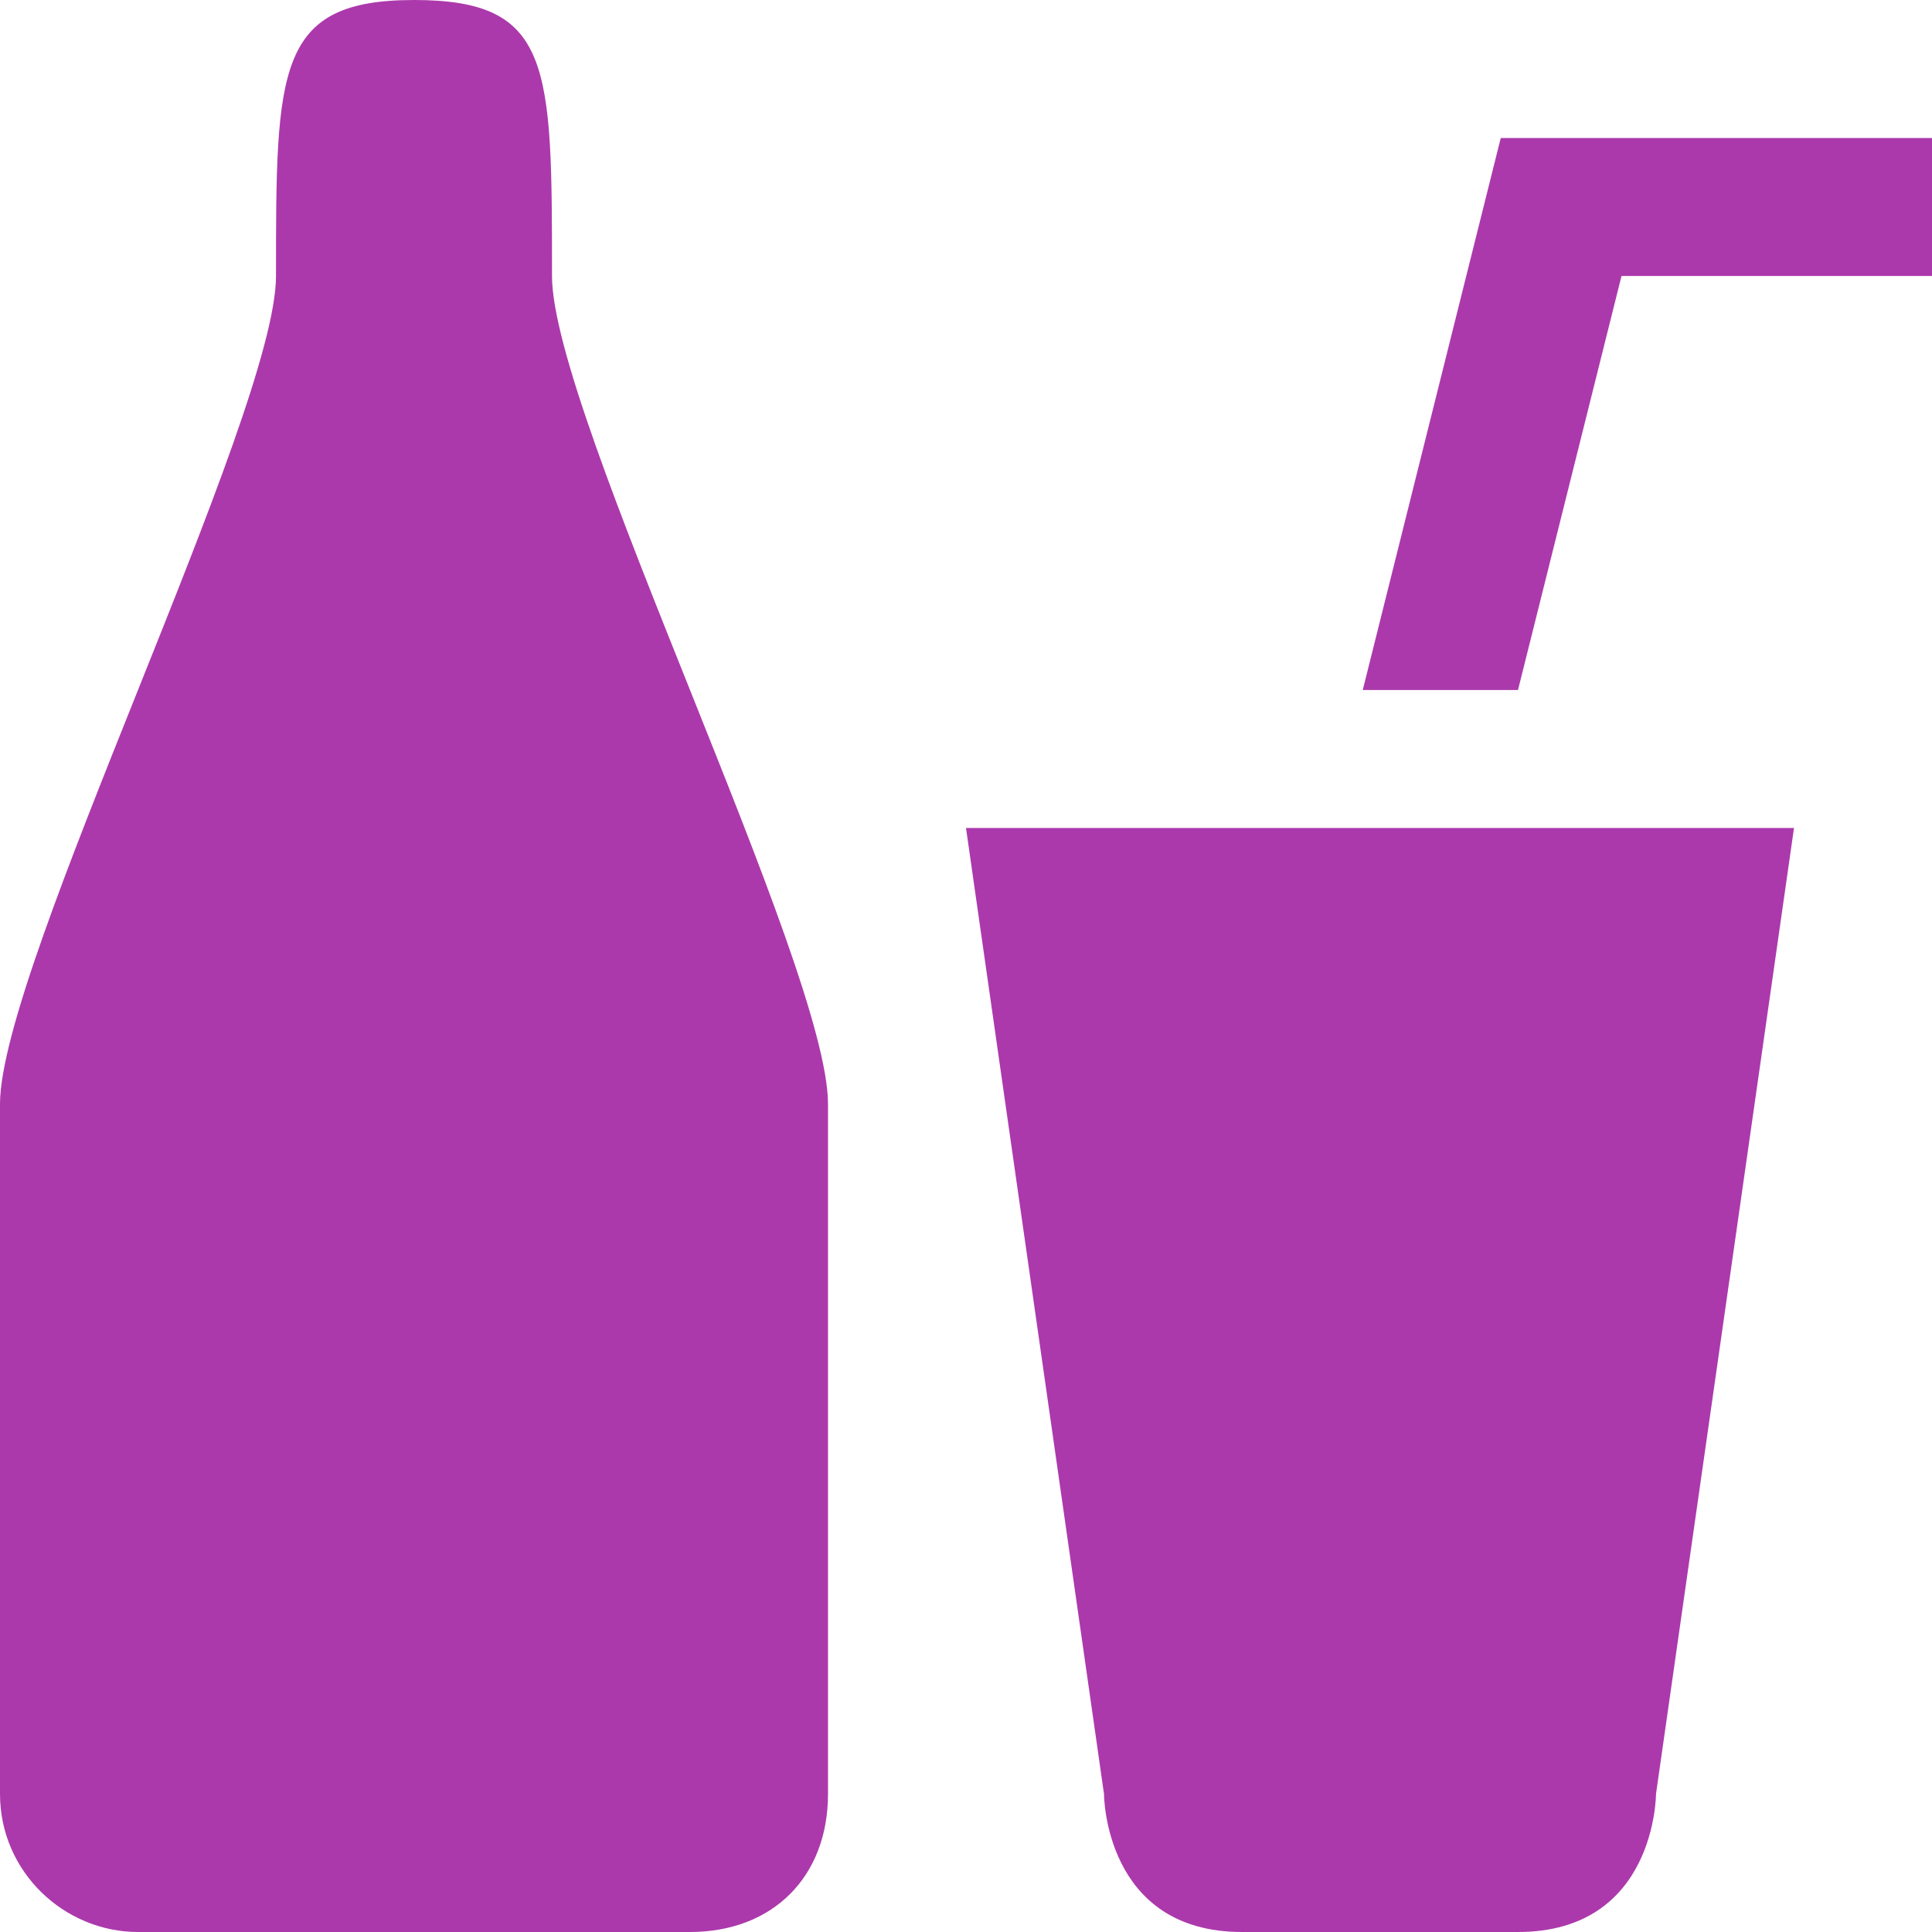
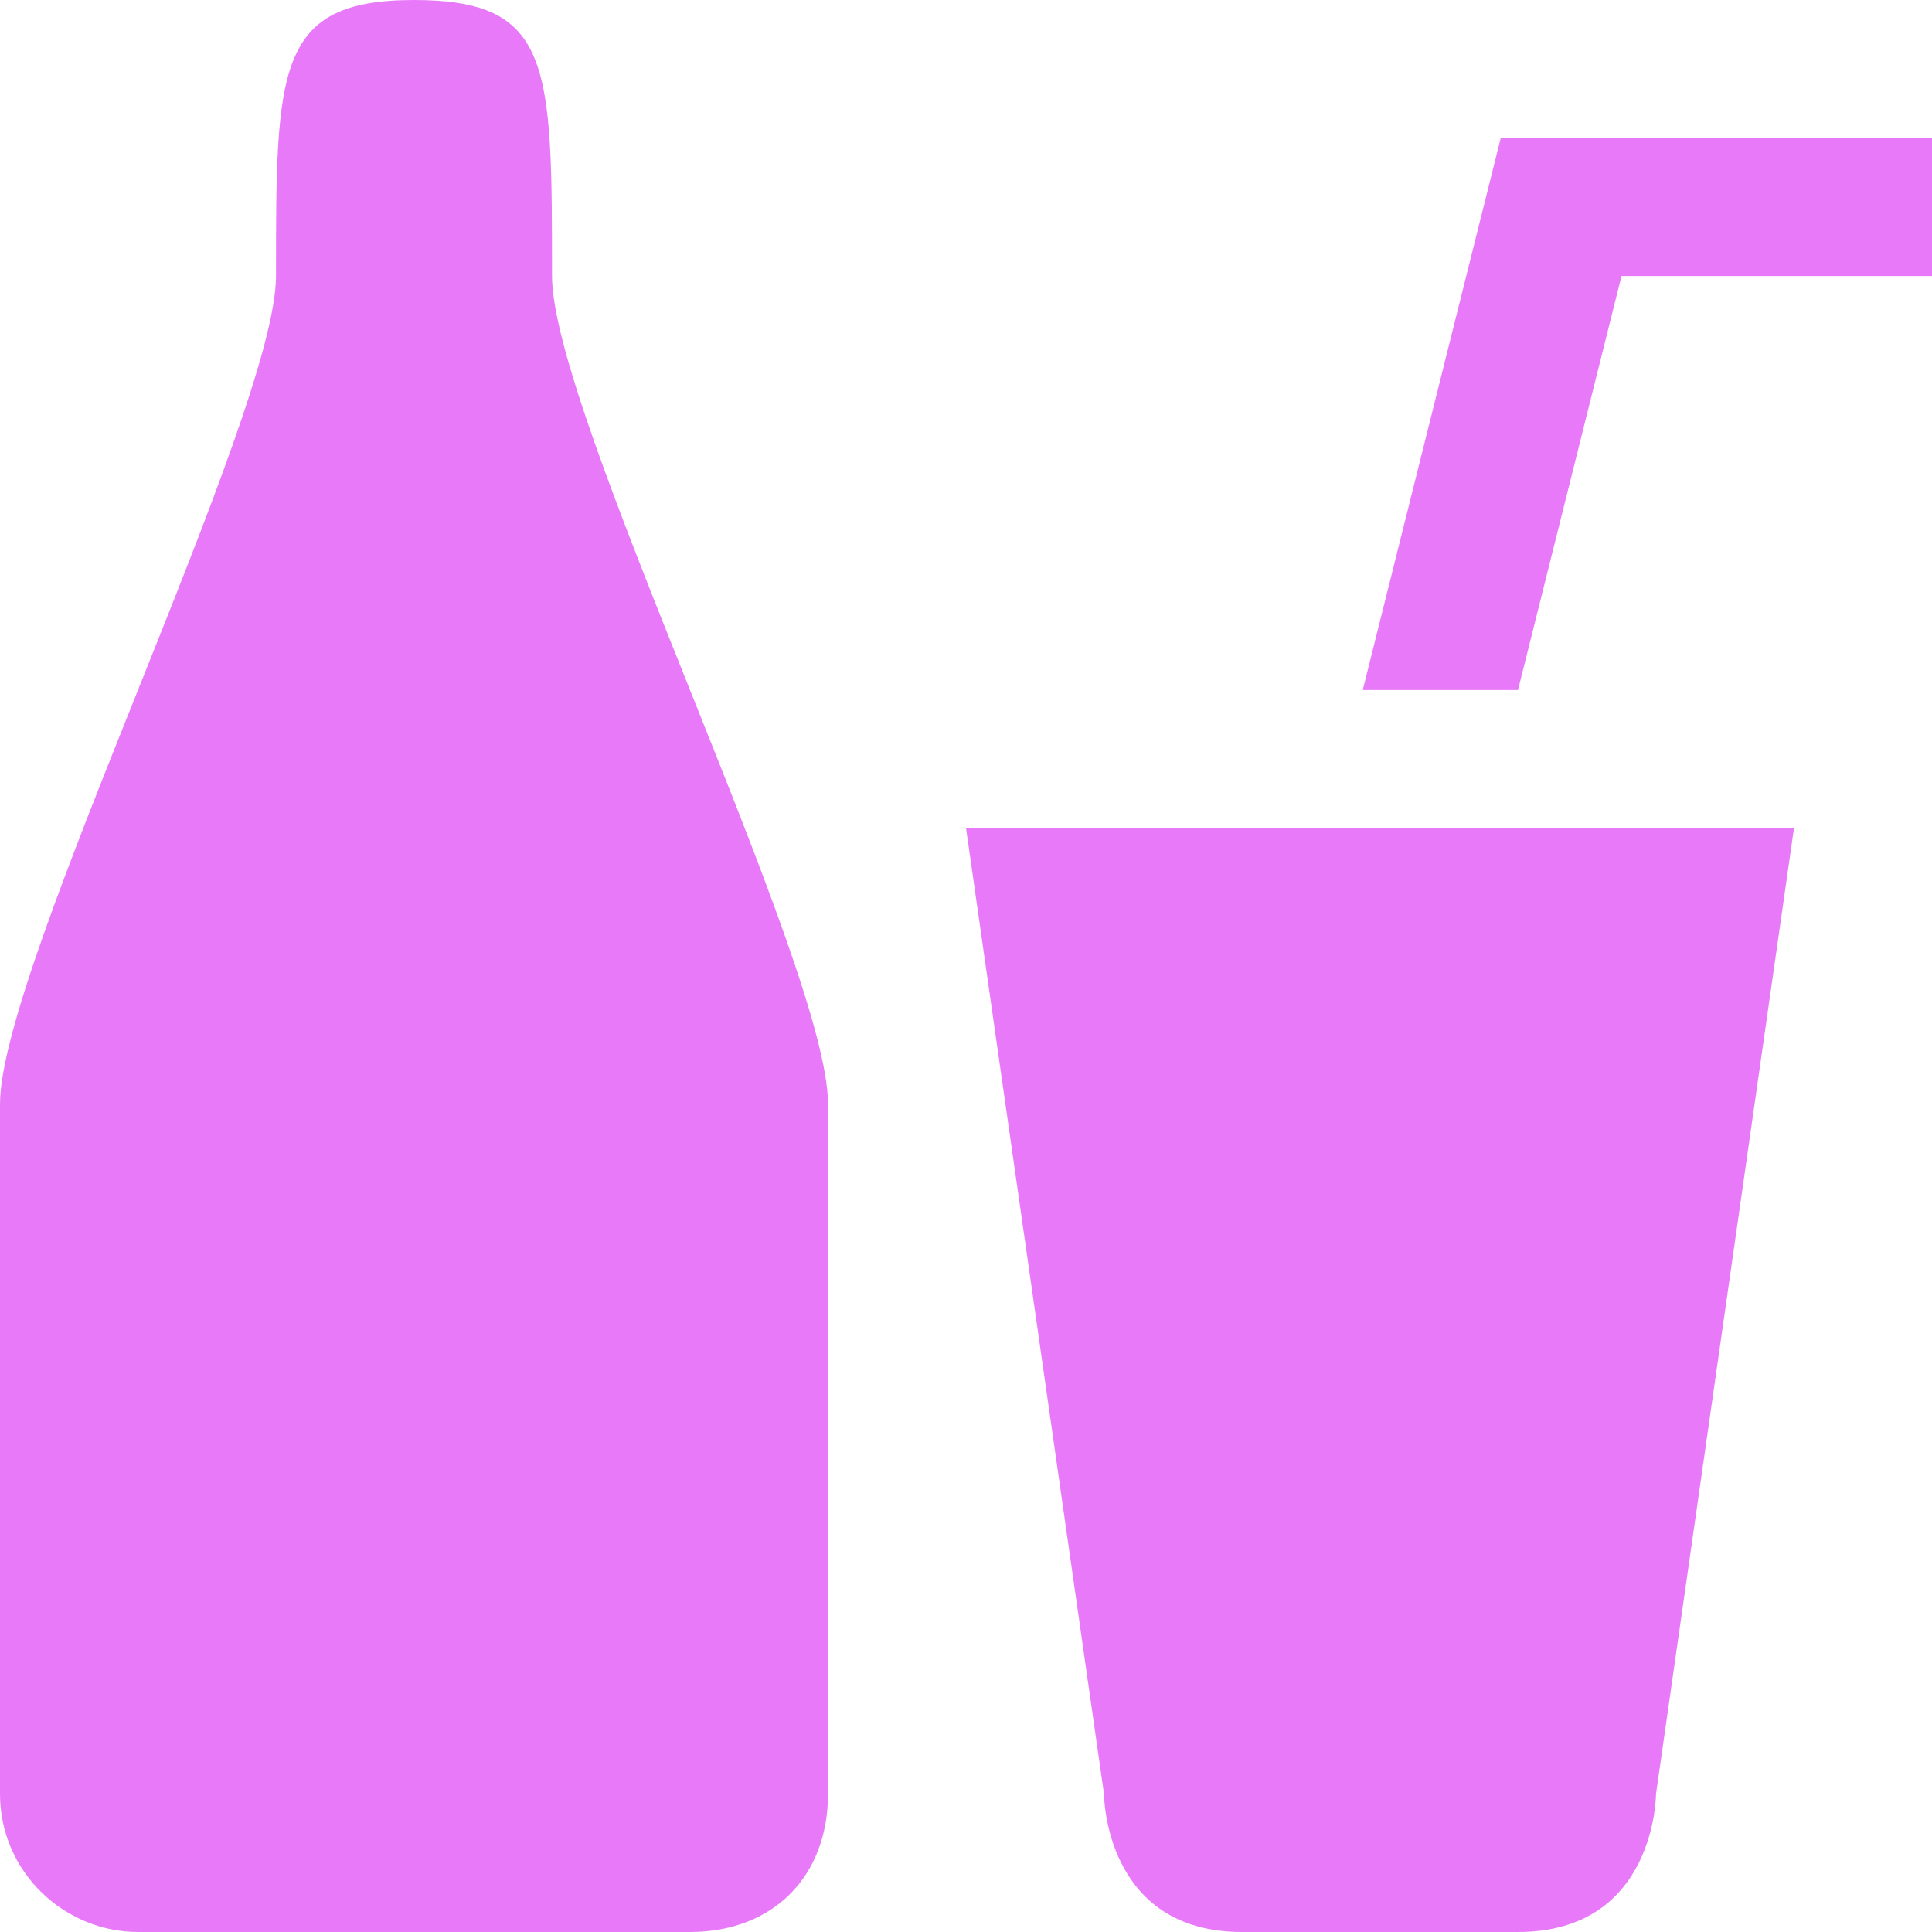
<svg xmlns="http://www.w3.org/2000/svg" id="svg2" viewBox="0 0 14 14" height="14" width="14" version="1.1">
  <defs id="defs6" />
  <rect style="fill:none;stroke:none;visibility:hidden" id="canvas" y="0" x="0" height="14" width="14" />
-   <path id="beverages" d="M 3,0 C 2,0 2,0.502 2,2 2,3 0,7 0,8 l 0,5 c 0,0.566 0.467,1 1,1 l 4,0 c 0.6,0 1,-0.4 1,-1 L 6,8 C 6,7 4,3 4,2 4,0.469 4,0 3,0 z m 7.875,1 -1,4 L 11,5 11.75,2 14,2 14,1 z M 7,6 8,13 c 0,0 0,1 1,1 l 2,0 c 1,0 1,-1 1,-1 l 1,-7 z" style="fill:#ac39ac;fill-opacity:1;stroke:none" />
+   <path id="beverages" d="M 3,0 C 2,0 2,0.502 2,2 2,3 0,7 0,8 l 0,5 c 0,0.566 0.467,1 1,1 l 4,0 c 0.6,0 1,-0.4 1,-1 L 6,8 C 6,7 4,3 4,2 4,0.469 4,0 3,0 z m 7.875,1 -1,4 L 11,5 11.75,2 14,2 14,1 z M 7,6 8,13 c 0,0 0,1 1,1 l 2,0 c 1,0 1,-1 1,-1 l 1,-7 z" style="fill:#E879F9;fill-opacity:1;stroke:none" />
</svg>
